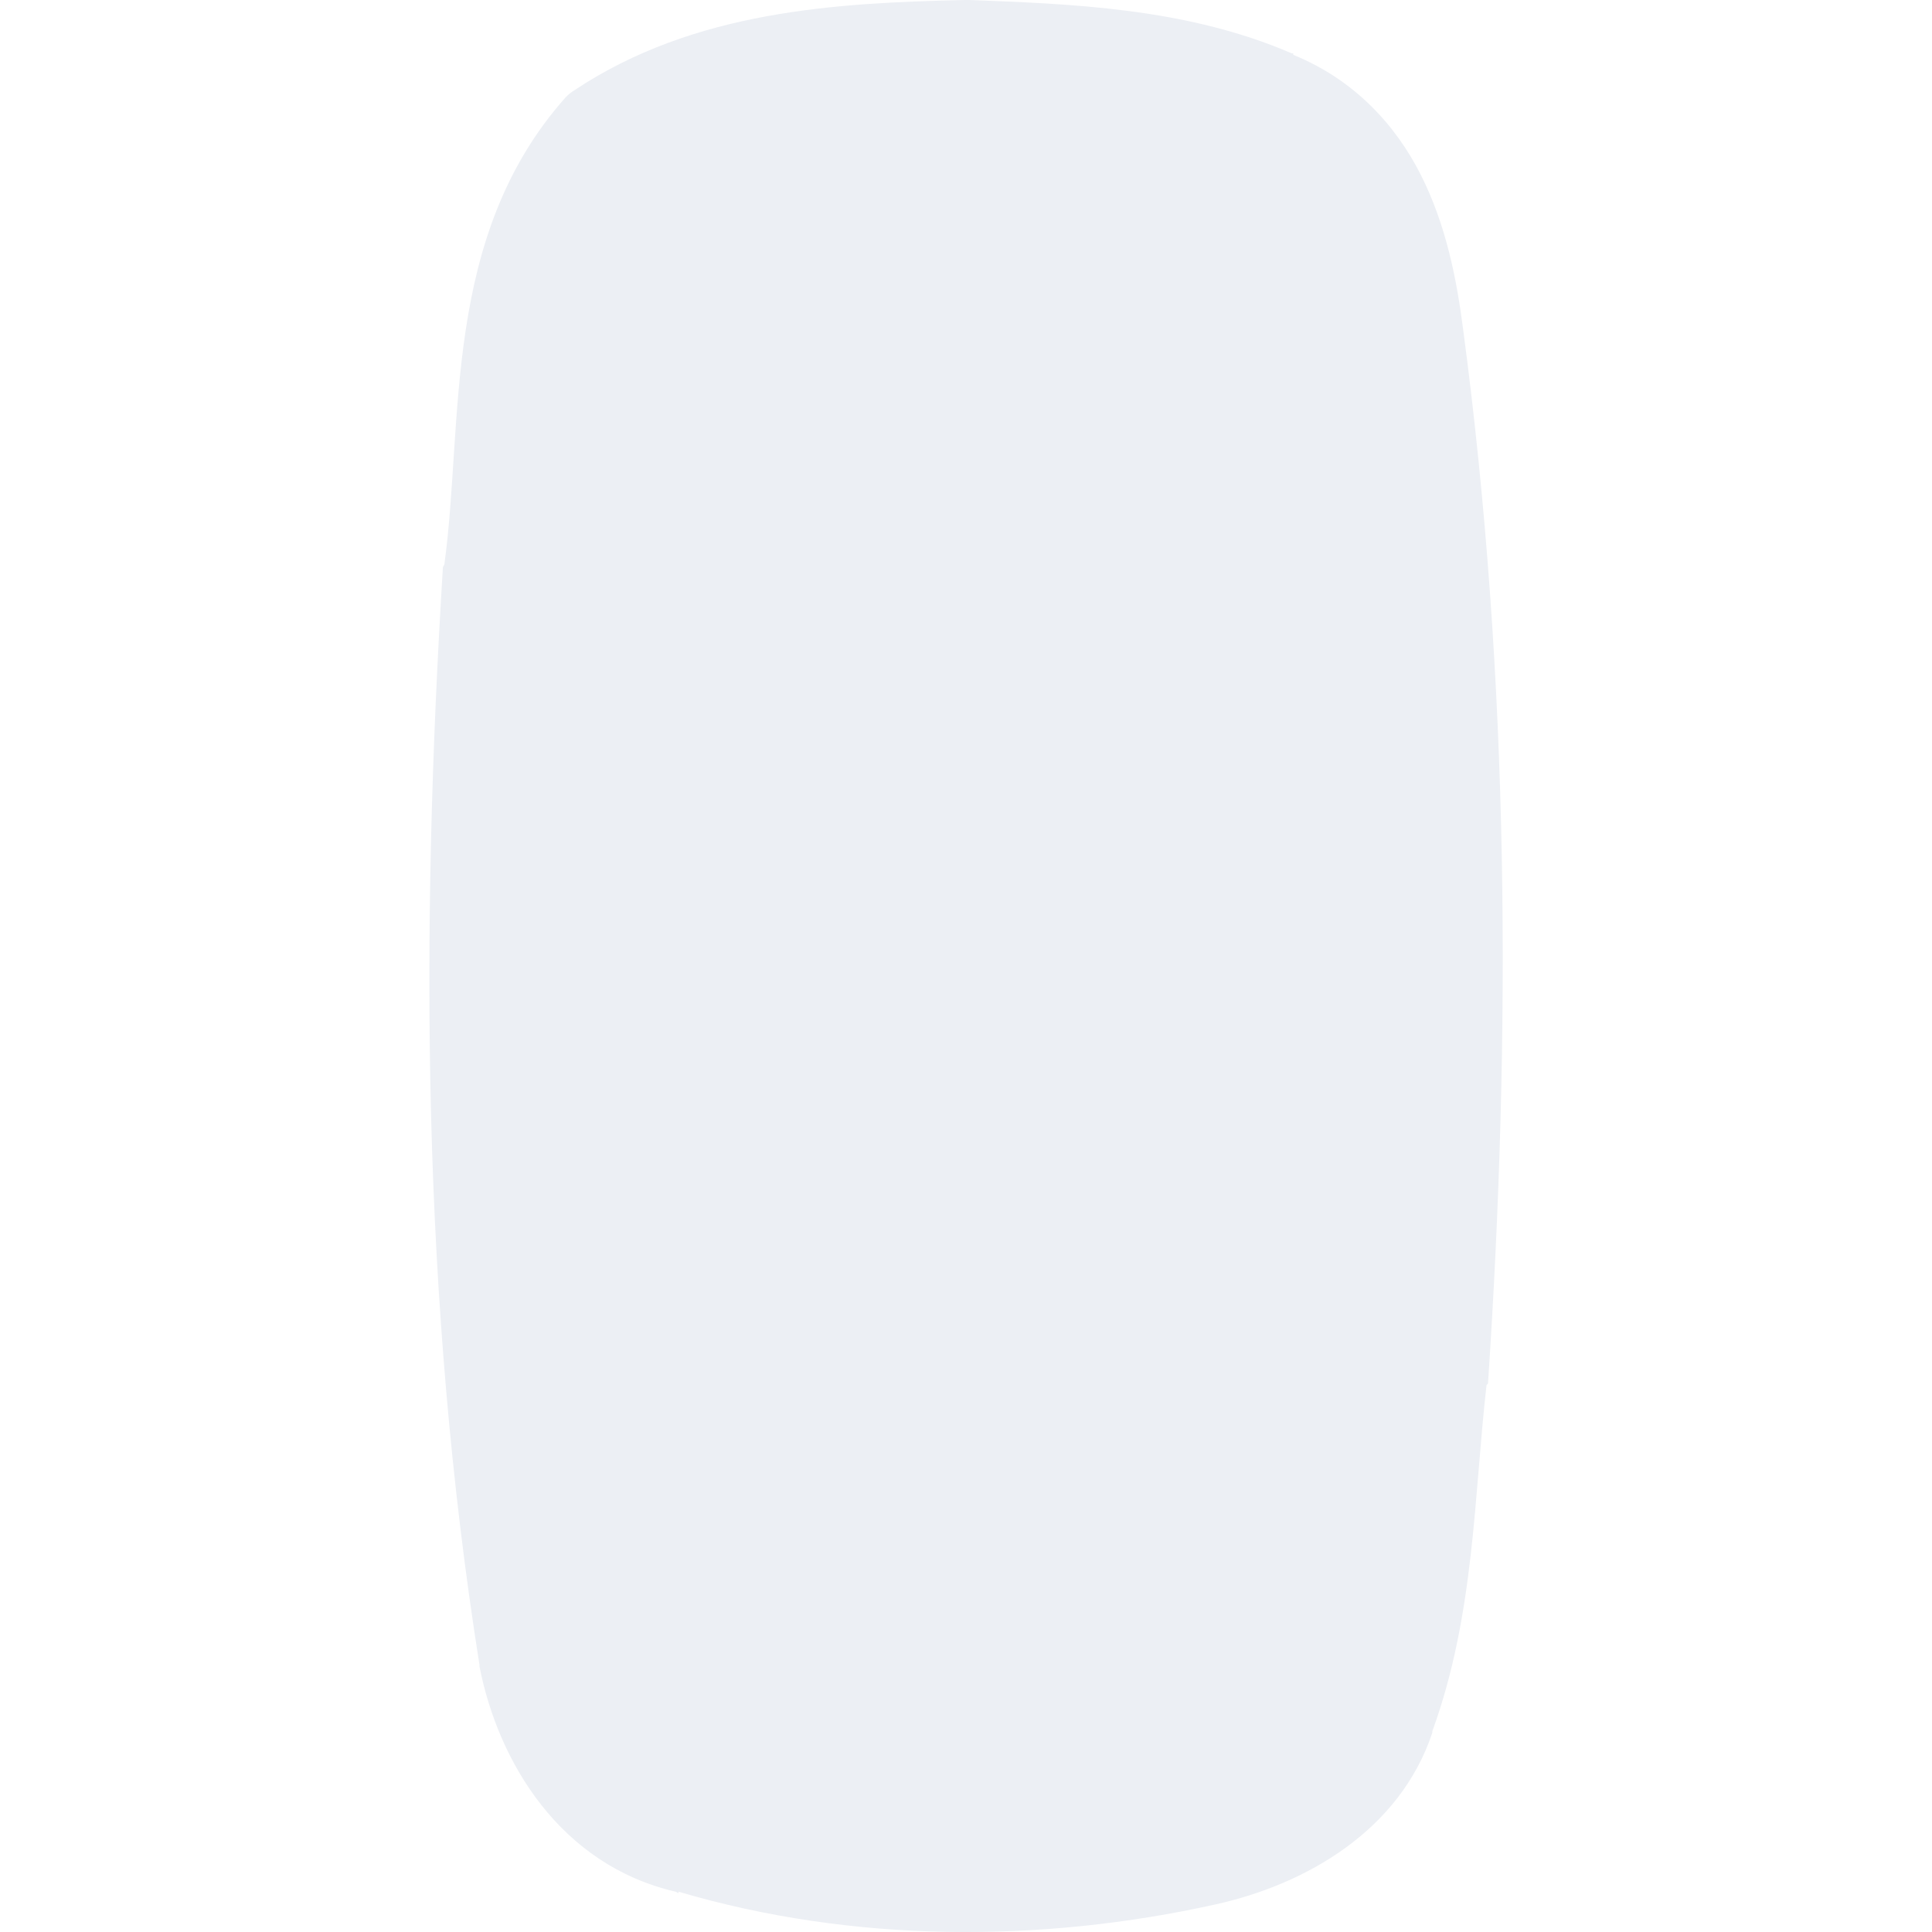
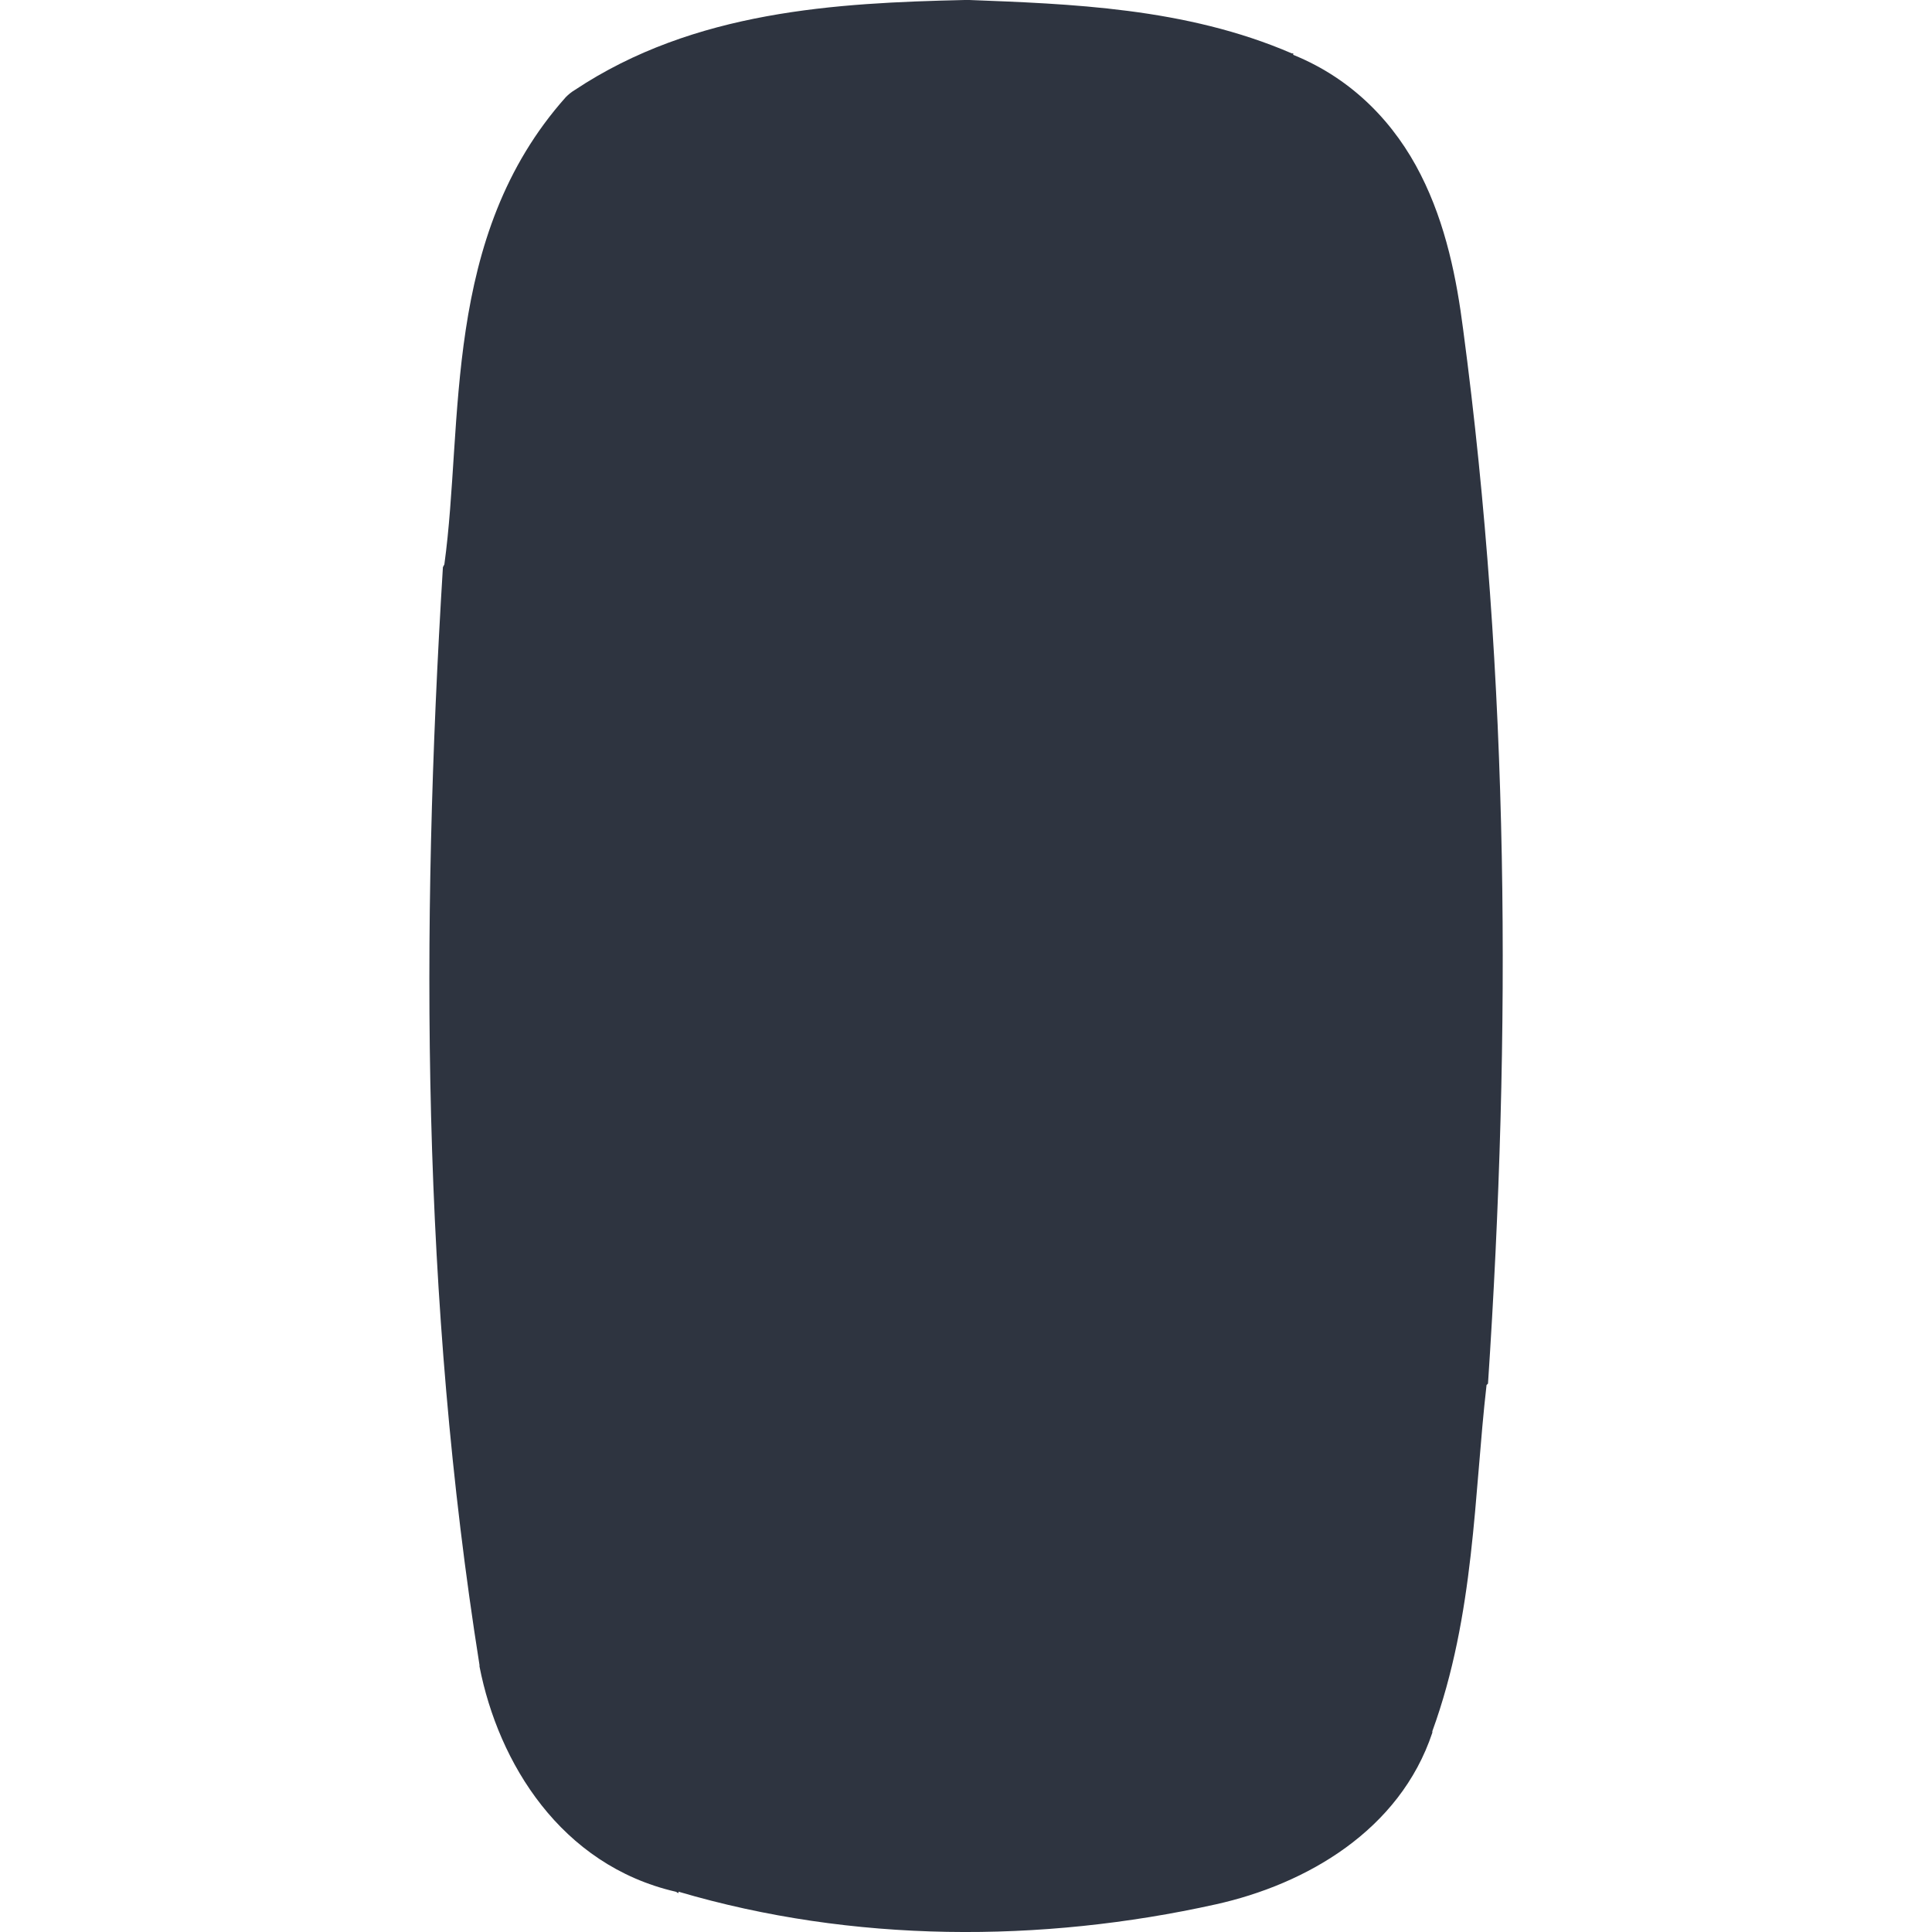
<svg xmlns="http://www.w3.org/2000/svg" width="16" height="16" version="1.0">
-   <path d="m7.983 1.5504e-4c-1.05 0.024-2.232 0.086-3.224 0.746-0.027 0.016-0.051 0.036-0.073 0.058-1.031 1.157-0.844 2.692-1.006 3.87-0.004 0.008-0.008 0.015-0.012 0.023-0.186 3.018-0.176 6.077 0.303 9.092v0.012c0.156 0.798 0.673 1.645 1.624 1.865 0.009 0.002 0.015 0.01 0.024 0.012v-0.012c1.444 0.426 3.003 0.426 4.449 0.105 0.749-0.166 1.524-0.612 1.794-1.422 0.001-0.003-0.001-0.008 0-0.012 0.352-0.967 0.345-1.963 0.449-2.867 0.004-0.004 0.008-0.008 0.012-0.012 0.193-2.901 0.18-5.83-0.206-8.731-0.053-0.411-0.14-0.864-0.352-1.282-0.209-0.413-0.552-0.787-1.055-0.991-0.002-7.703e-4 0.002-0.011 0-0.012-0.004-0.001-0.009 0.001-0.012 0-0.879-0.38-1.84-0.41-2.691-0.443-0.008-2.5336e-4 -0.016-2.5336e-4 -0.024 0z" color="#7b7c7e" fill="#eceff4ff" fill-rule="evenodd" />
+   <path d="m7.983 1.5504e-4c-1.05 0.024-2.232 0.086-3.224 0.746-0.027 0.016-0.051 0.036-0.073 0.058-1.031 1.157-0.844 2.692-1.006 3.87-0.004 0.008-0.008 0.015-0.012 0.023-0.186 3.018-0.176 6.077 0.303 9.092v0.012c0.156 0.798 0.673 1.645 1.624 1.865 0.009 0.002 0.015 0.01 0.024 0.012v-0.012c1.444 0.426 3.003 0.426 4.449 0.105 0.749-0.166 1.524-0.612 1.794-1.422 0.001-0.003-0.001-0.008 0-0.012 0.352-0.967 0.345-1.963 0.449-2.867 0.004-0.004 0.008-0.008 0.012-0.012 0.193-2.901 0.18-5.83-0.206-8.731-0.053-0.411-0.14-0.864-0.352-1.282-0.209-0.413-0.552-0.787-1.055-0.991-0.002-7.703e-4 0.002-0.011 0-0.012-0.004-0.001-0.009 0.001-0.012 0-0.879-0.38-1.84-0.41-2.691-0.443-0.008-2.5336e-4 -0.016-2.5336e-4 -0.024 0z" color="#7b7c7e" fill="#2e3440ff" fill-rule="evenodd" />
</svg>
